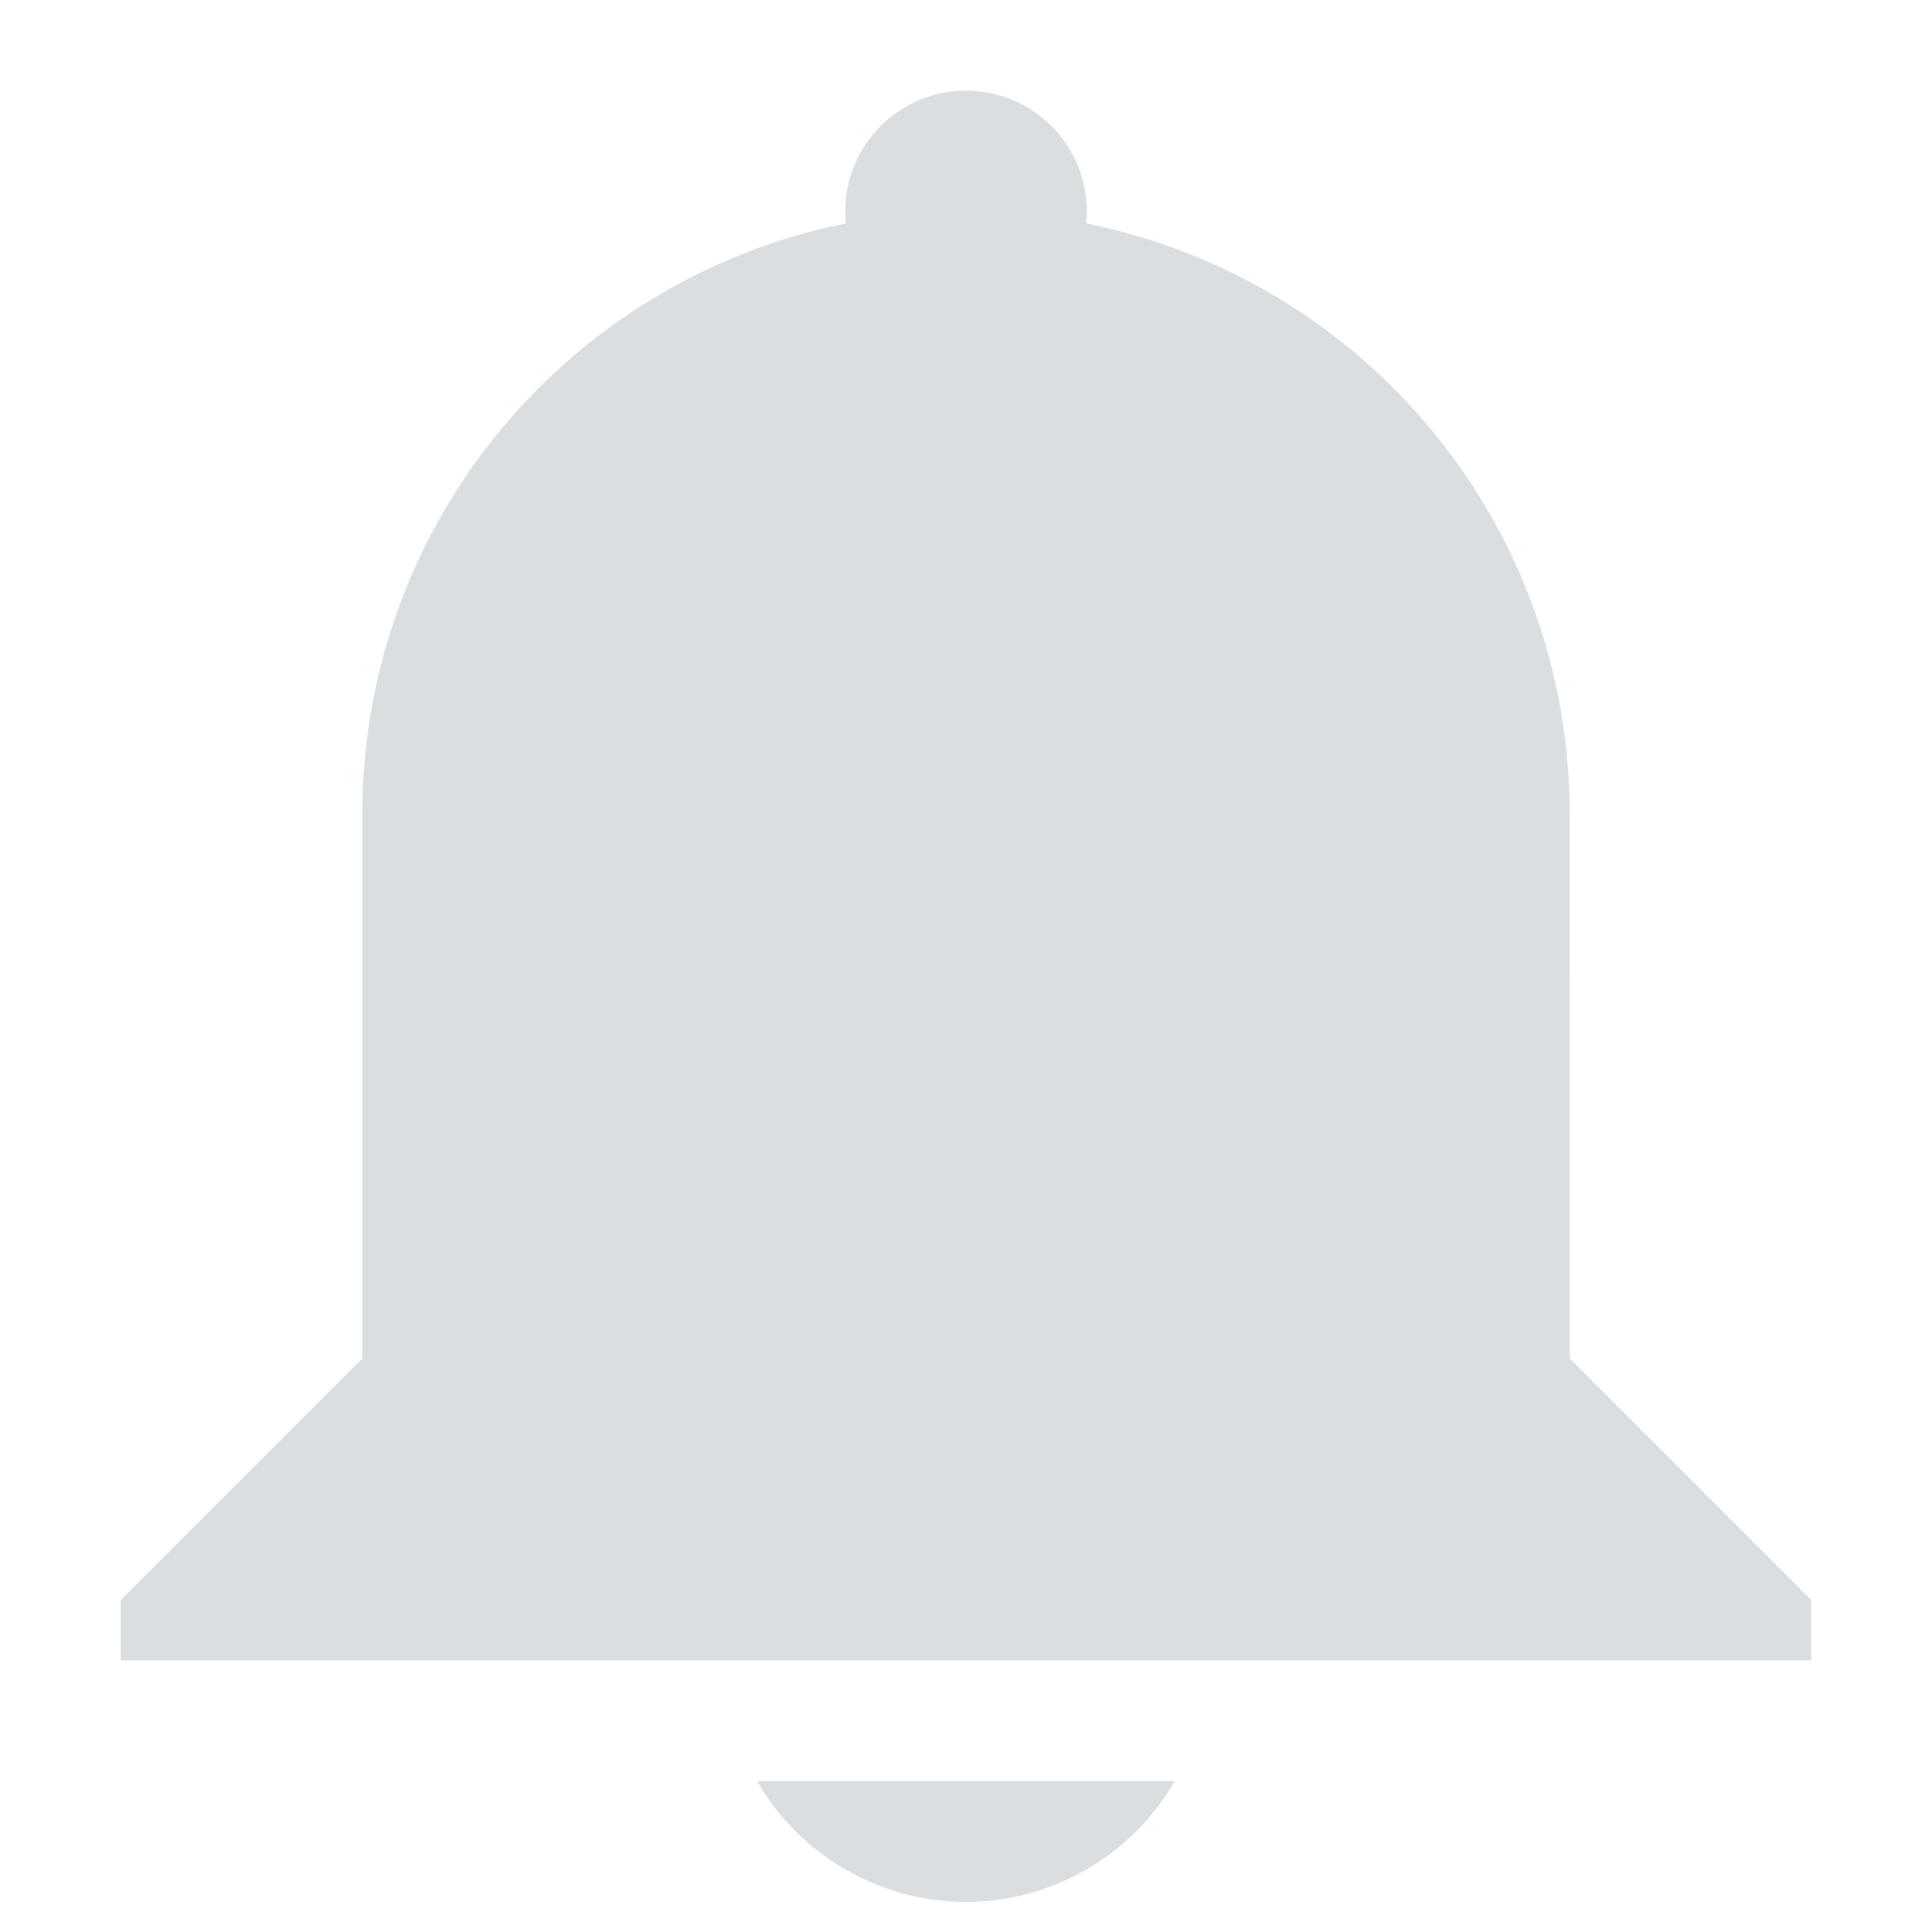
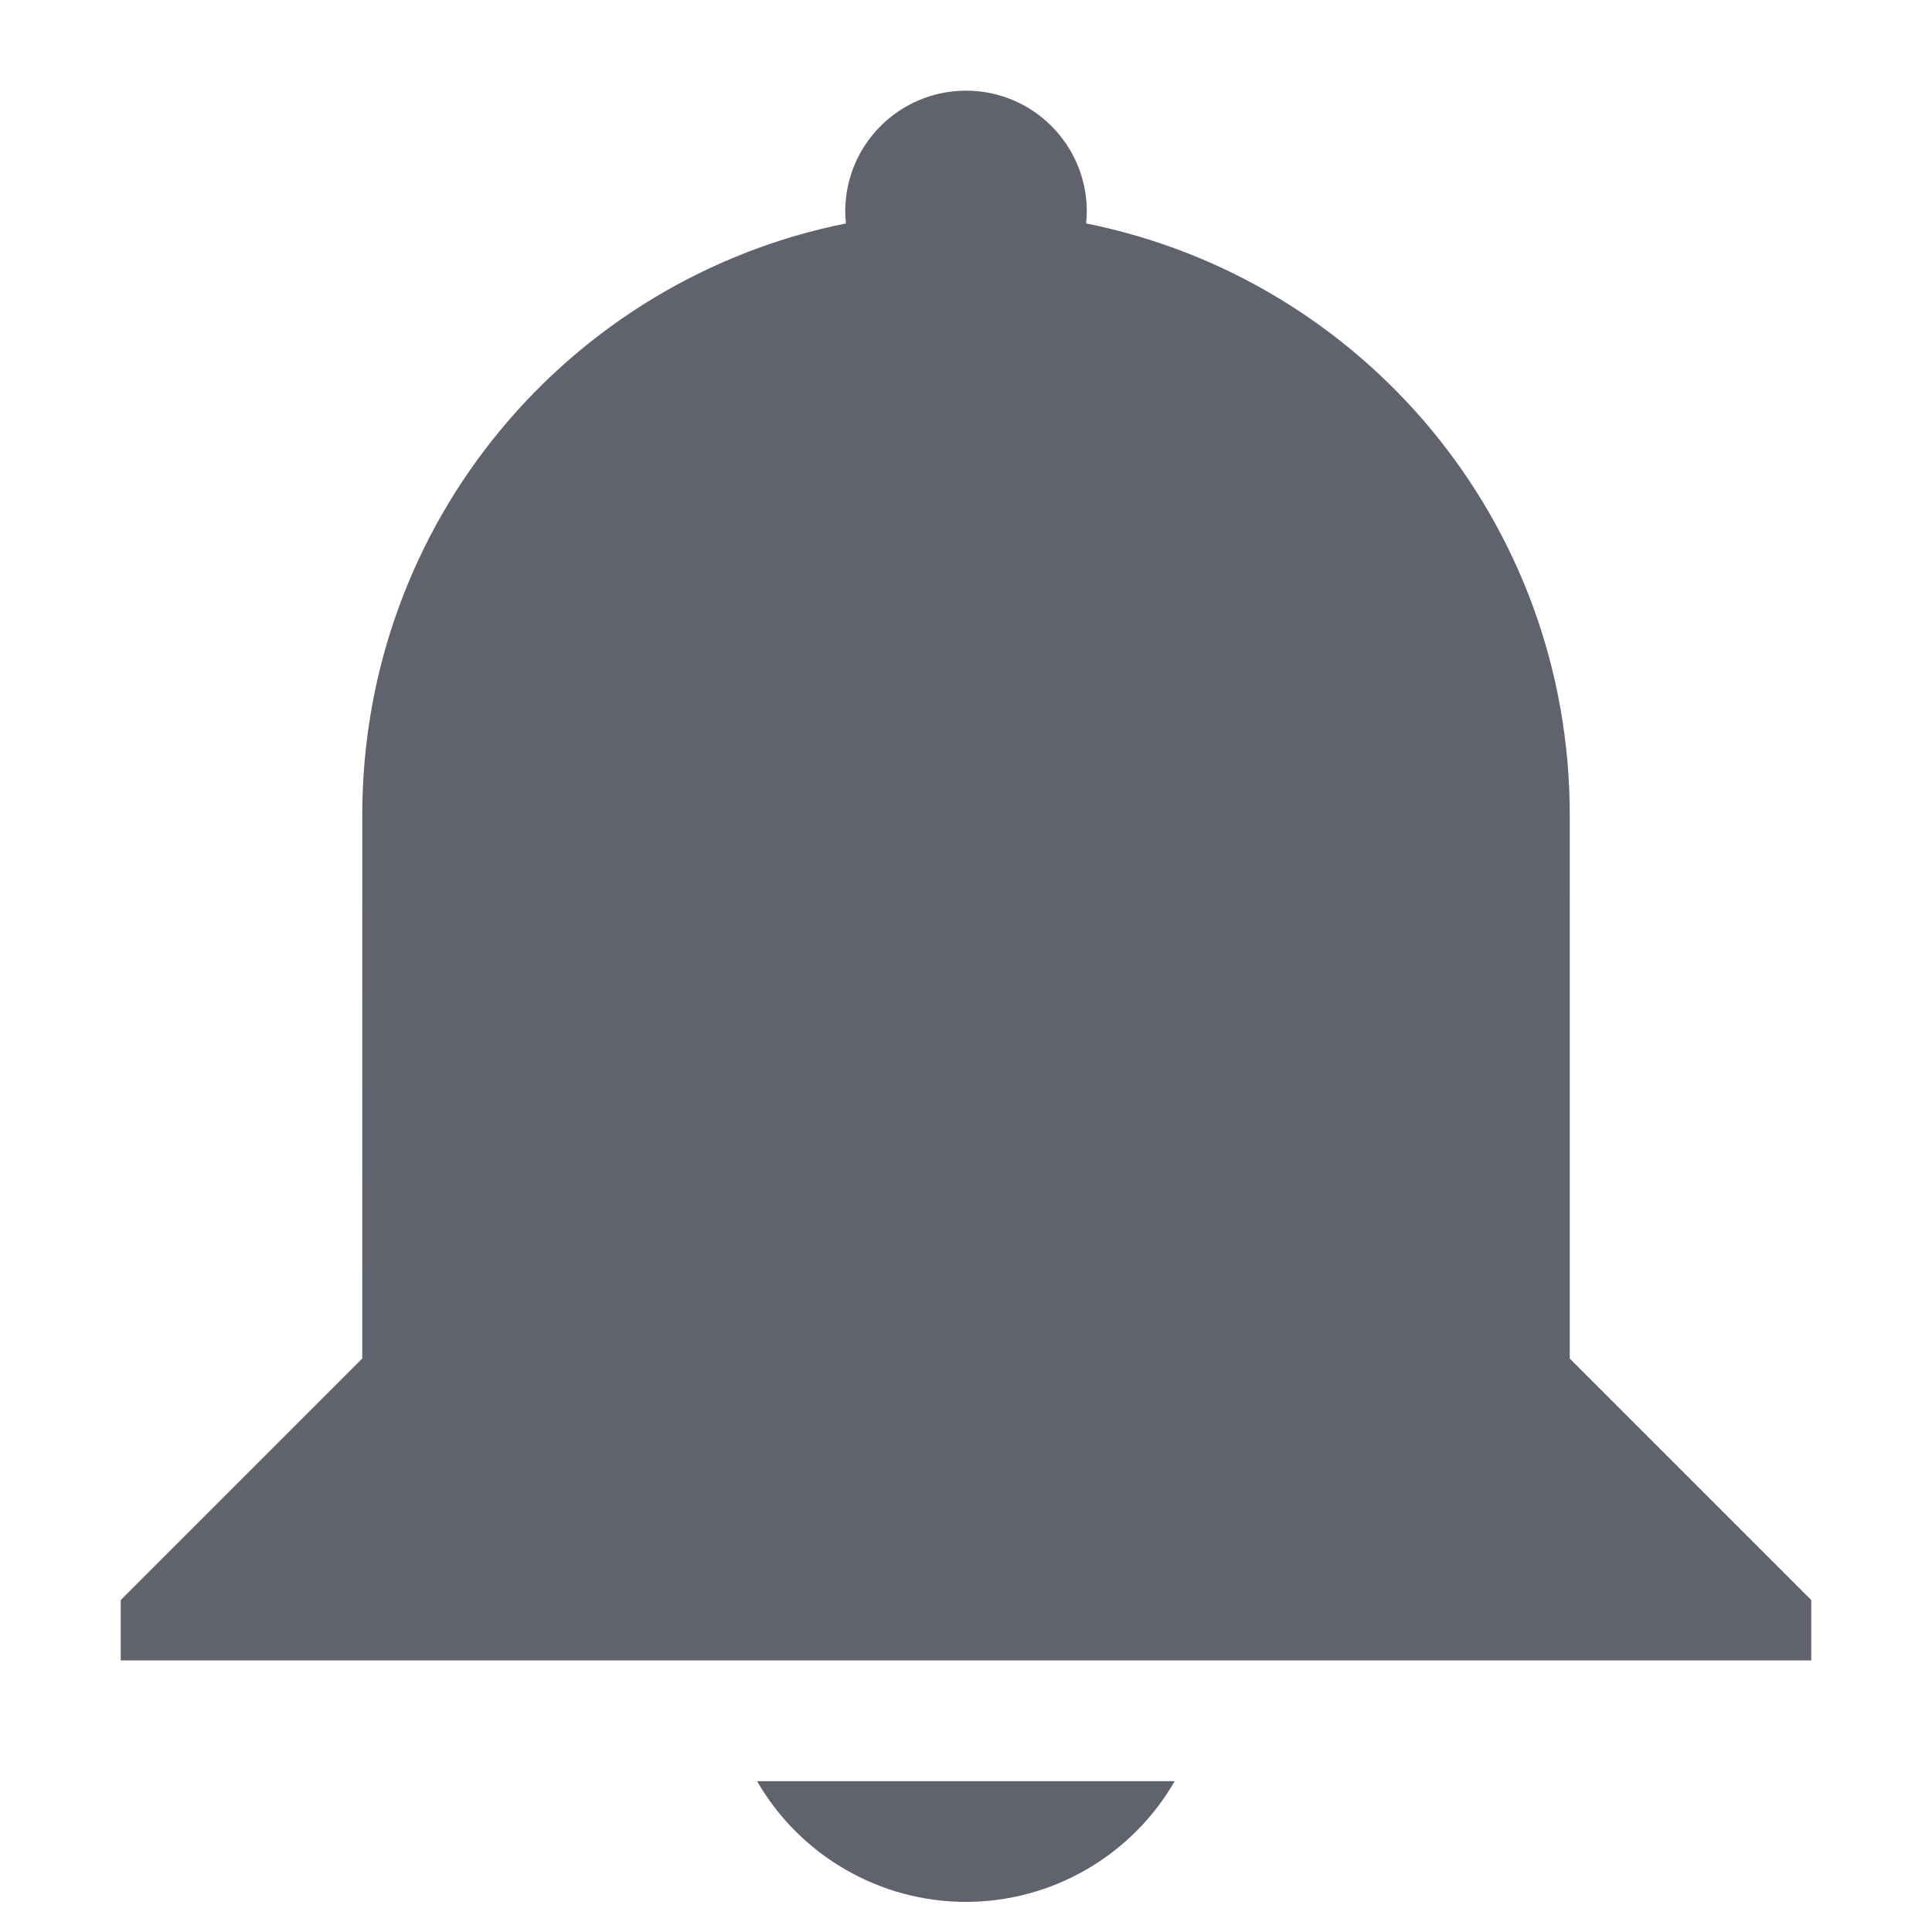
<svg xmlns="http://www.w3.org/2000/svg" height="64" style="enable-background:new" width="64" version="1.1">
  <g transform="translate(-405.0004,303.0034)">
-     <path d="m 437.002,-300 c 2.209,0 4,1.791 4,4 -0.001,0.133 -0.008,0.266 -0.024,0.398 9.161,1.835 16.024,9.885 16.023,19.602 l -5.6e-4,8 0,10 8,8 0,2 -8,0 -40,0 -8,0 0,-2 8,-8 L 417.001,-276 c 3.2e-4,-9.717 6.863,-17.766 16.023,-19.602 -0.016,-0.132 -0.024,-0.265 -0.024,-0.398 0,-2.209 1.791,-4 4,-4 z M 443.915,-244 c -1.427,2.471 -4.061,3.995 -6.914,4 -2.856,-0.002 -5.494,-1.527 -6.922,-4 z" style="fill:#dbdee0" />
+     <path d="m 437.002,-300 c 2.209,0 4,1.791 4,4 -0.001,0.133 -0.008,0.266 -0.024,0.398 9.161,1.835 16.024,9.885 16.023,19.602 l -5.6e-4,8 0,10 8,8 0,2 -8,0 -40,0 -8,0 0,-2 8,-8 L 417.001,-276 c 3.2e-4,-9.717 6.863,-17.766 16.023,-19.602 -0.016,-0.132 -0.024,-0.265 -0.024,-0.398 0,-2.209 1.791,-4 4,-4 z M 443.915,-244 c -1.427,2.471 -4.061,3.995 -6.914,4 -2.856,-0.002 -5.494,-1.527 -6.922,-4 z" style="fill:#60636e" />
  </g>
</svg>
